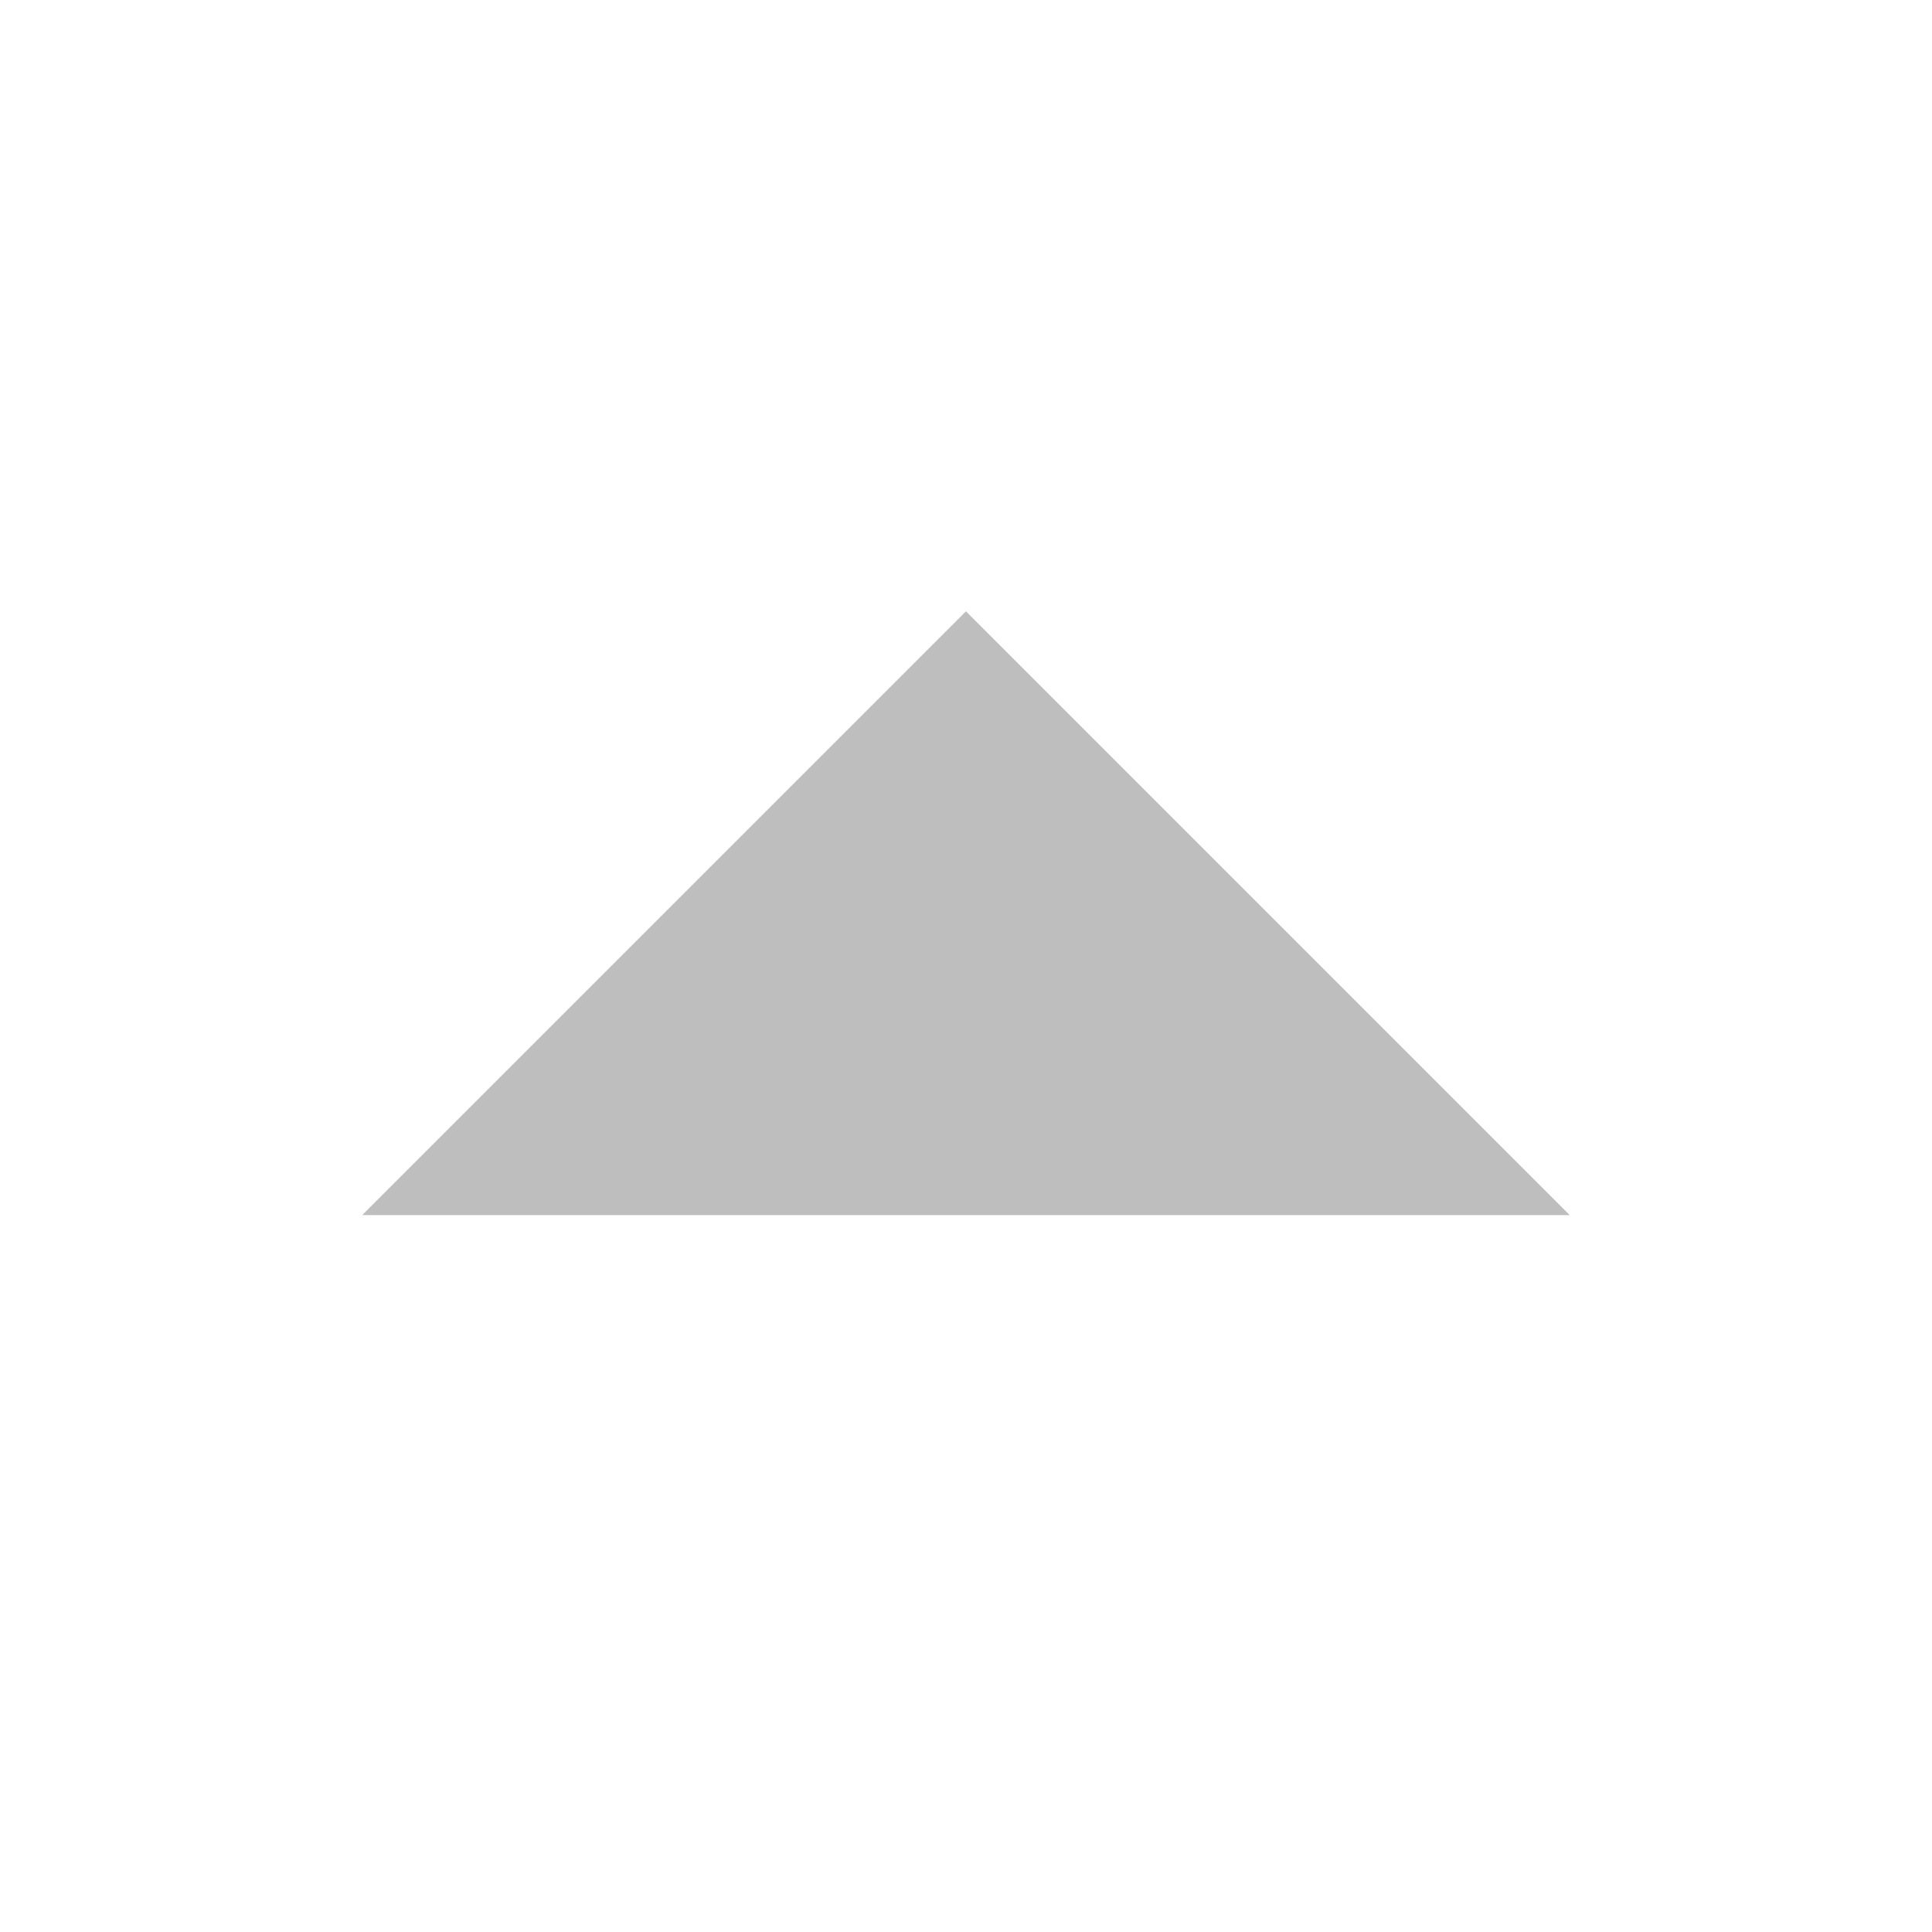
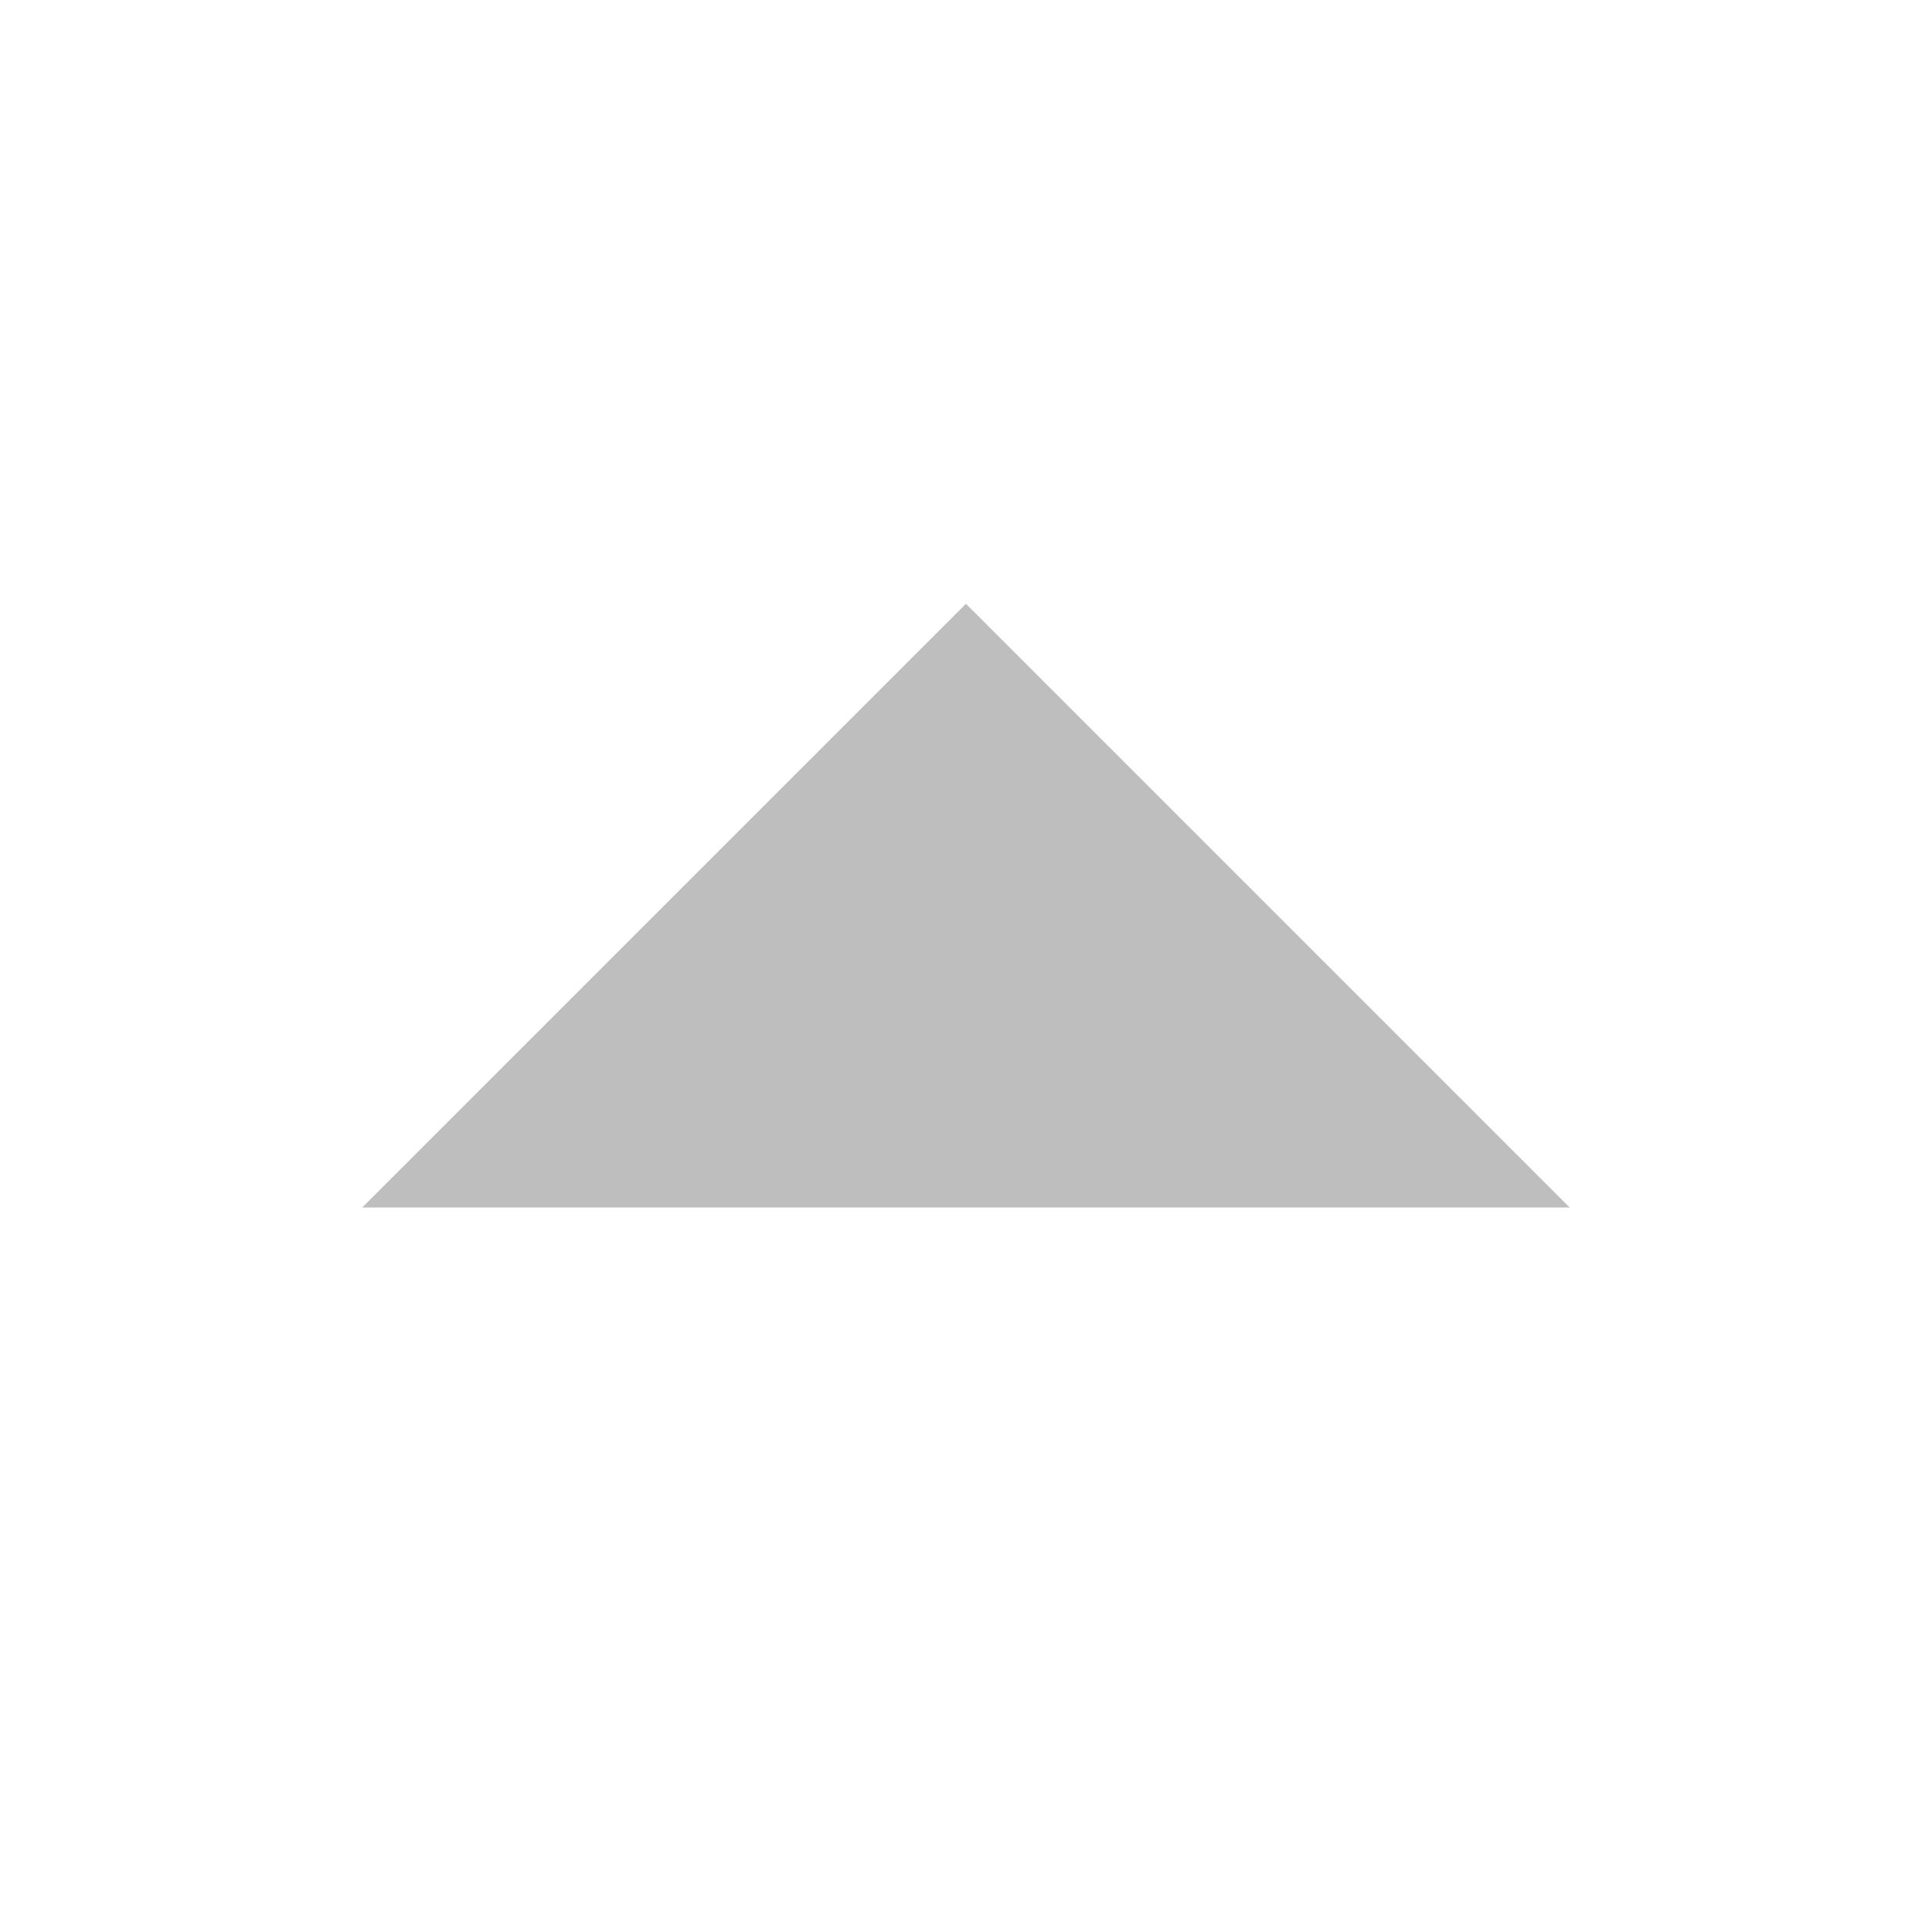
<svg xmlns="http://www.w3.org/2000/svg" height="16" id="svg7384" version="1.1" width="16">
  <defs id="defs7386" />
  <g id="layer9" style="display:inline" transform="translate(-321.0002,-807)" />
  <g id="layer10" style="display:inline" transform="translate(-321.0002,-807)" />
  <g id="layer11" transform="translate(-321.0002,-807)" />
  <g id="layer13" style="display:inline" transform="translate(-321.0002,-807)" />
  <g id="layer14" transform="translate(-321.0002,-807)" />
  <g id="layer15" style="display:inline" transform="translate(-321.0002,-807)" />
  <g id="g71291" style="display:inline" transform="translate(-321.0002,-807)" />
  <g id="g4953" style="display:inline" transform="translate(-321.0002,-807)" />
  <g id="layer12" style="display:inline" transform="translate(-321.0002,-807)">
-     <path d="m 334,817.063 -5,-5 -5,5 z" id="path6418" style="fill:#bebebe;fill-opacity:1;stroke:none" />
+     <path d="m 334,817 -5,-5 -5,5 z" id="path6418" style="fill:#bebebe;fill-opacity:1;stroke:none" />
  </g>
</svg>
